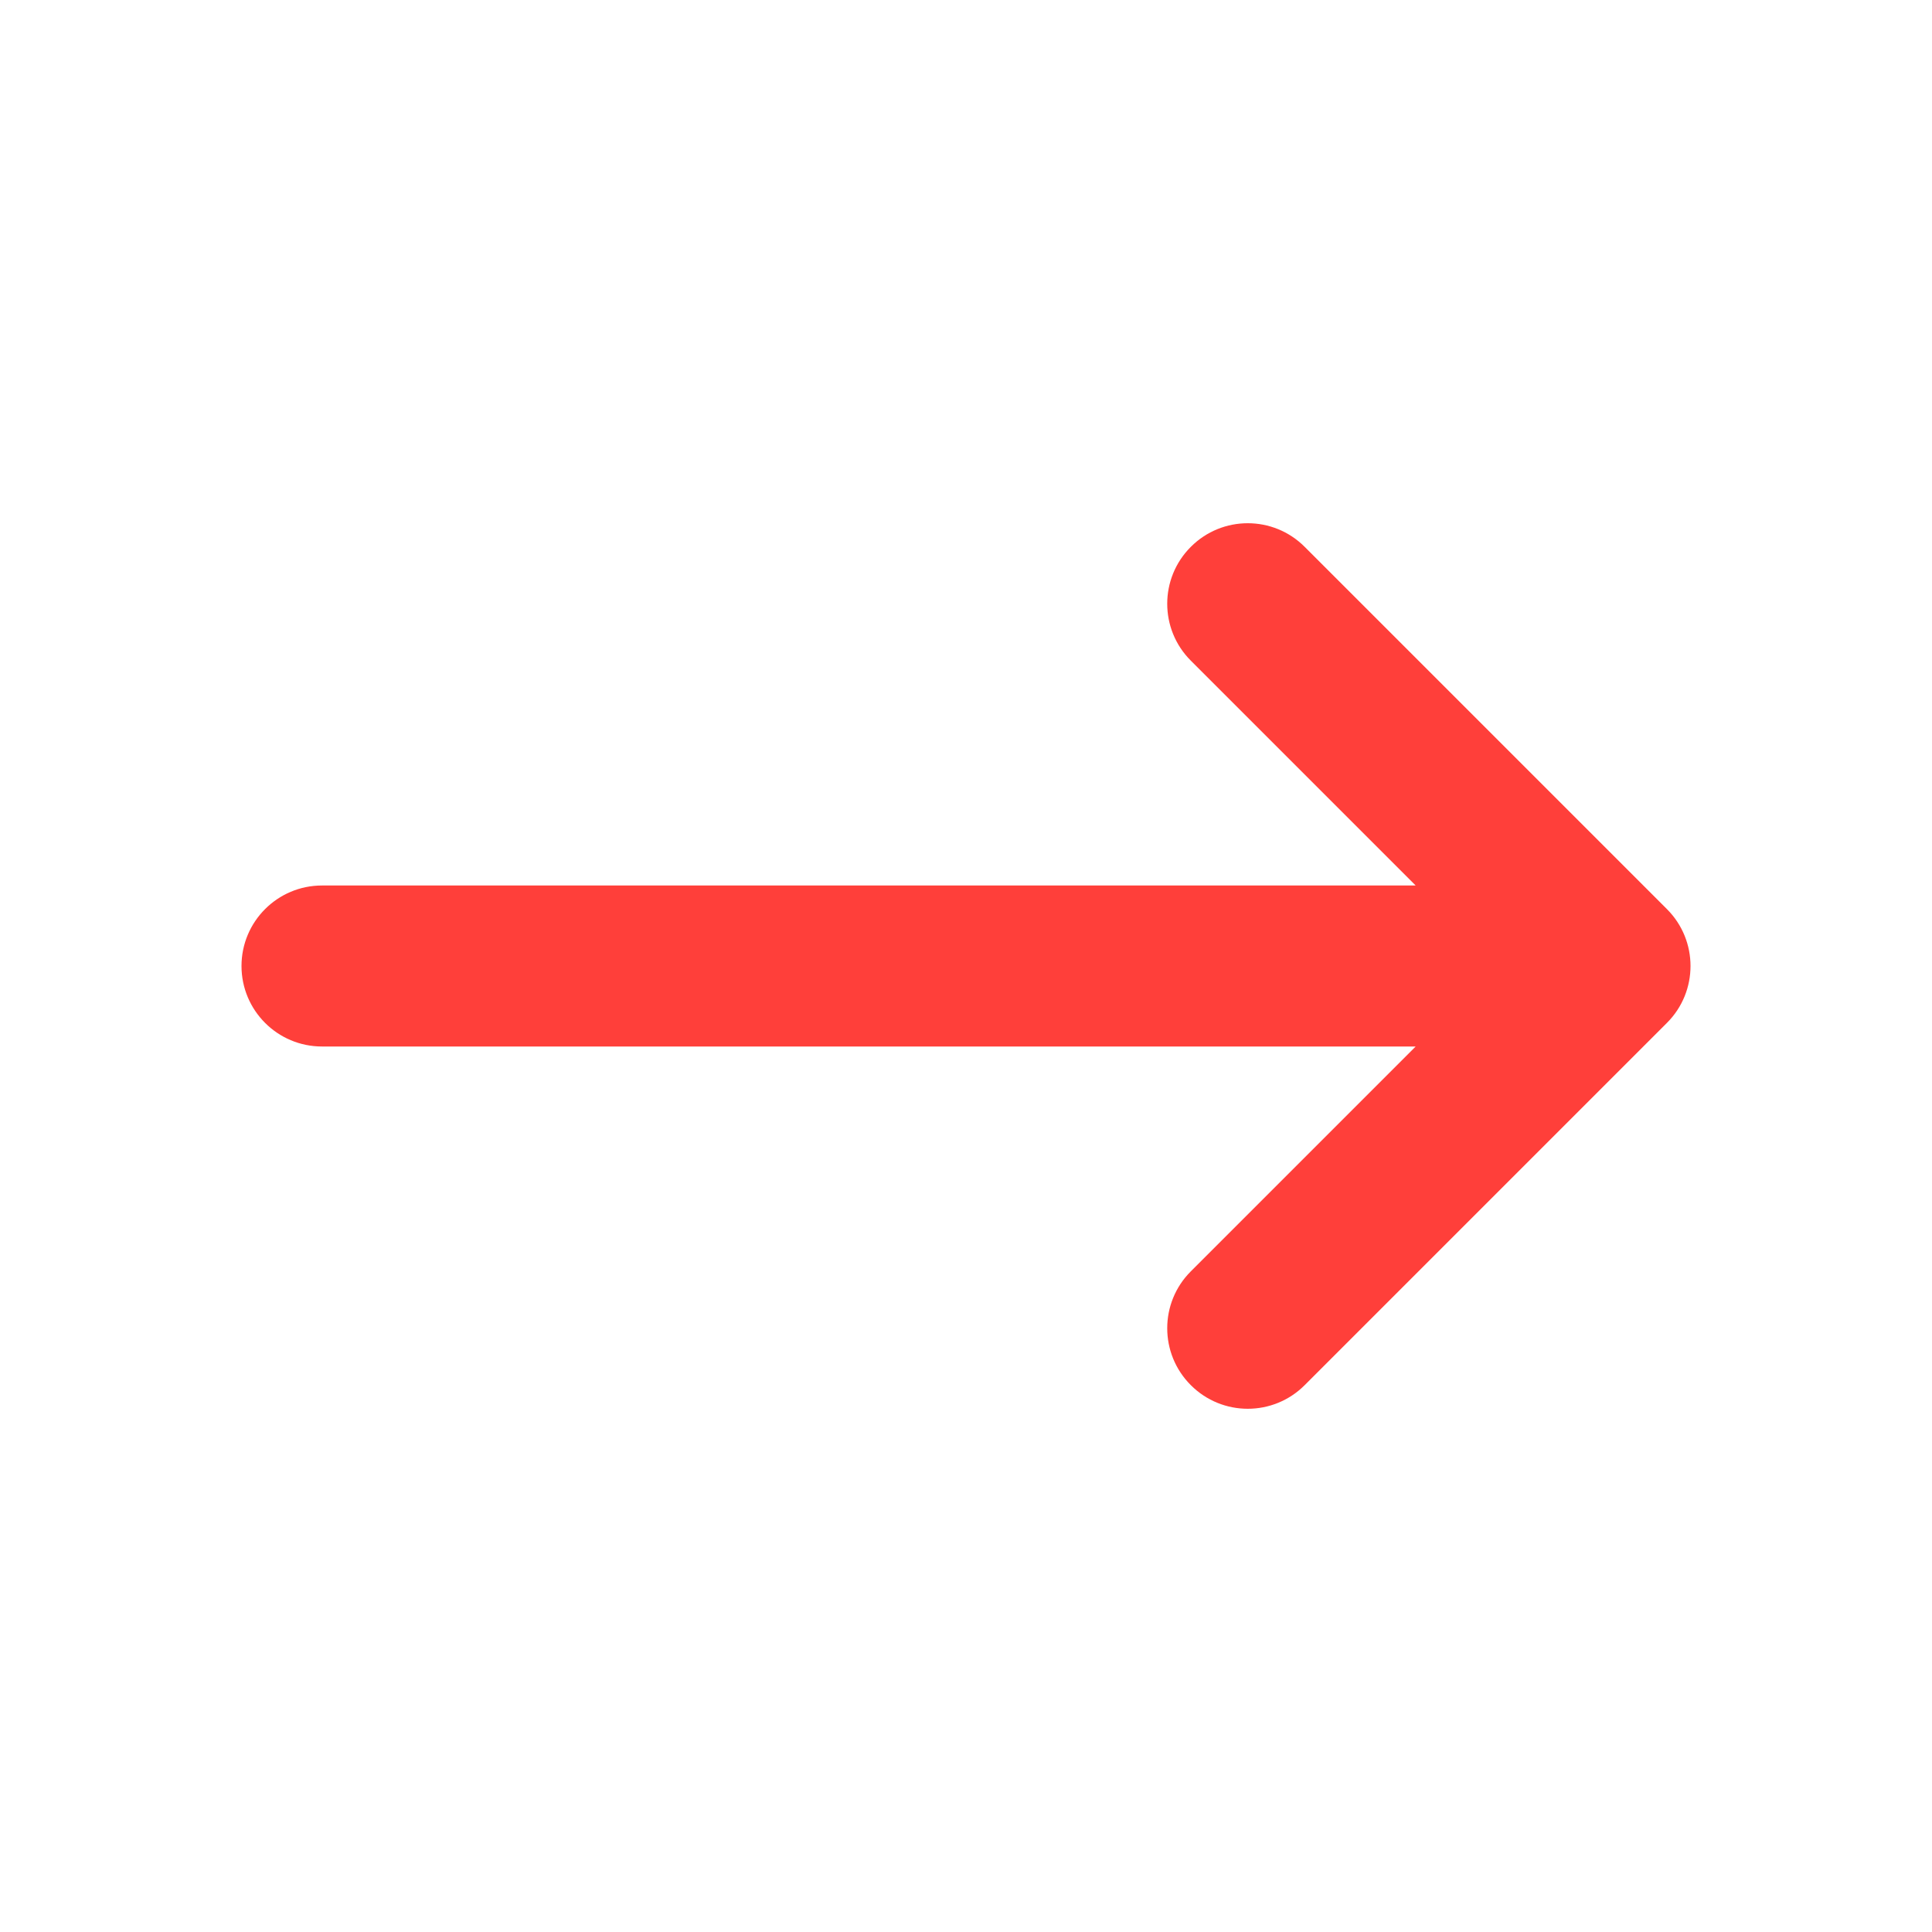
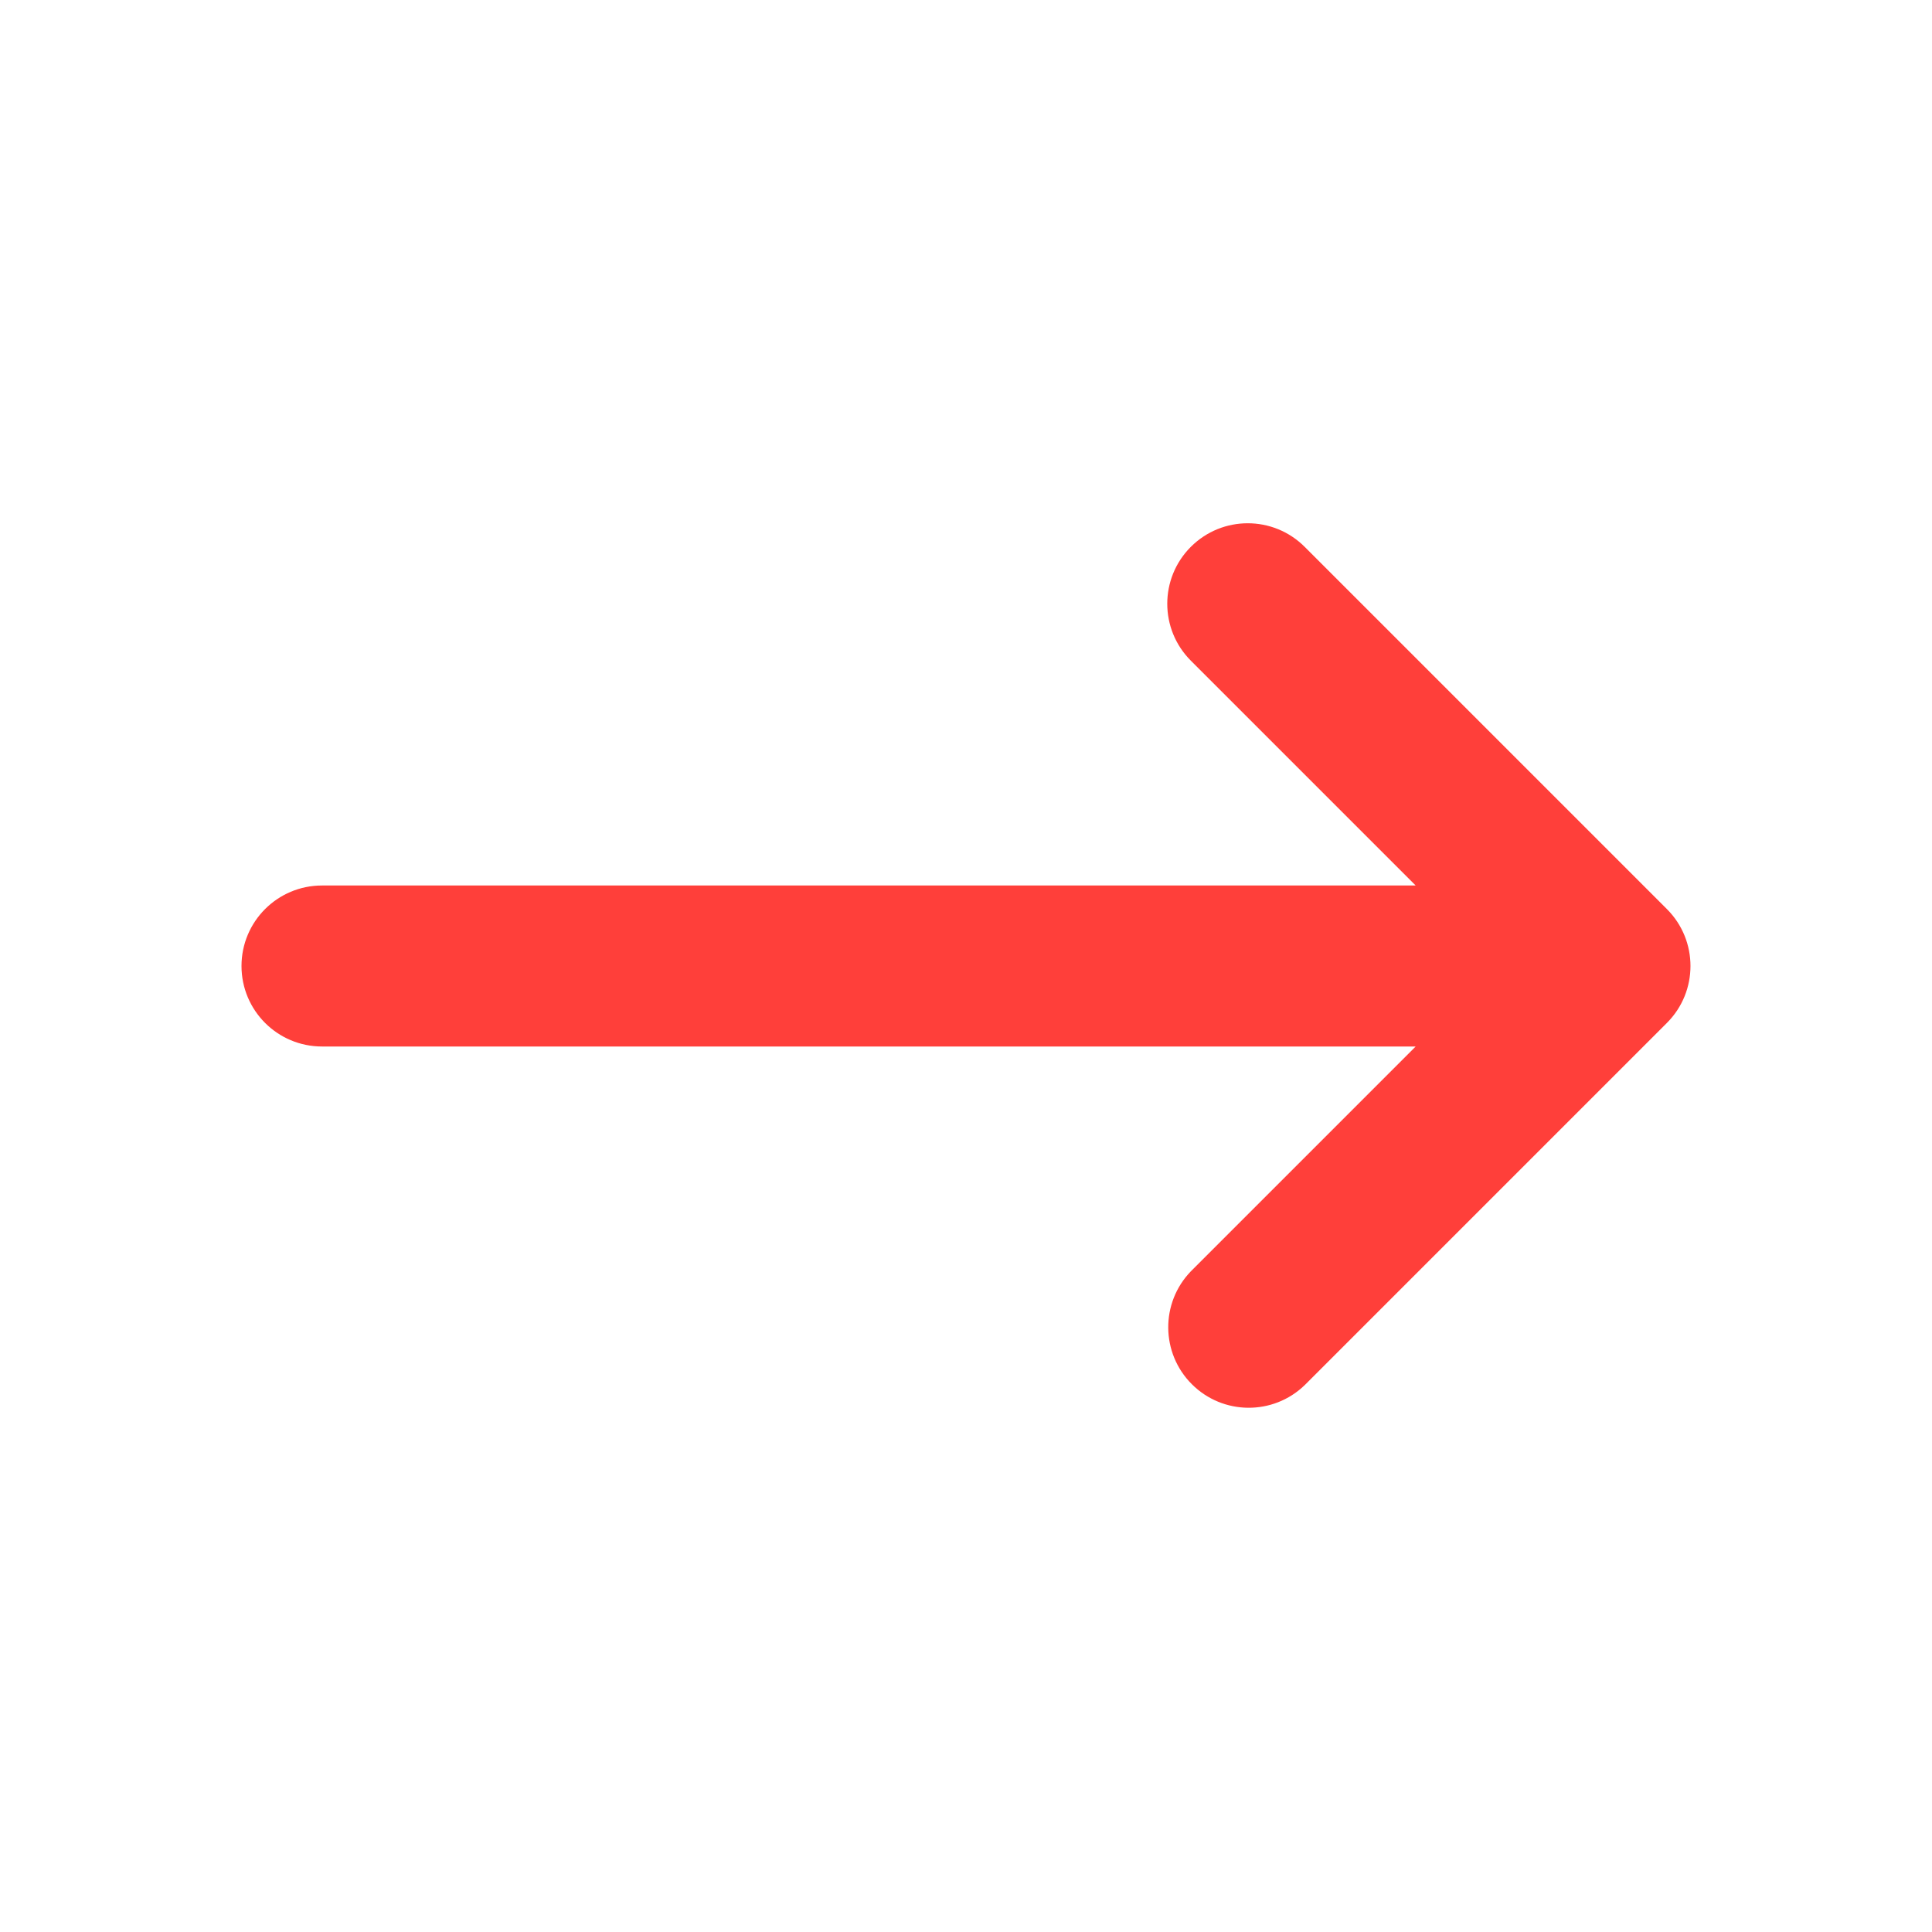
- <svg xmlns="http://www.w3.org/2000/svg" width="24" height="24" viewBox="0 0 24 24" fill="none">
-   <path fill-rule="evenodd" clip-rule="evenodd" d="M14.793 6.793C15.183 6.402 15.817 6.402 16.207 6.793L20.707 11.293C21.098 11.683 21.098 12.317 20.707 12.707L16.207 17.207C15.817 17.598 15.183 17.598 14.793 17.207C14.402 16.817 14.402 16.183 14.793 15.793L17.586 13H4C3.448 13 3 12.552 3 12C3 11.448 3.448 11 4 11H17.586L14.793 8.207C14.402 7.817 14.402 7.183 14.793 6.793Z" fill="#FF3F3A" />
+ <svg xmlns="http://www.w3.org/2000/svg" width="24" height="24" fill="none">
+   <path fill-rule="evenodd" clip-rule="evenodd" d="M14.793 6.793a1 1 0 011.414 0l4.5 4.5a1 1 0 010 1.414l-4.5 4.5a1 1 0 01-1.414-1.414L17.586 13H4a1 1 0 110-2h13.586l-2.793-2.793a1 1 0 010-1.414z" fill="#FF3F3A" />
</svg>
